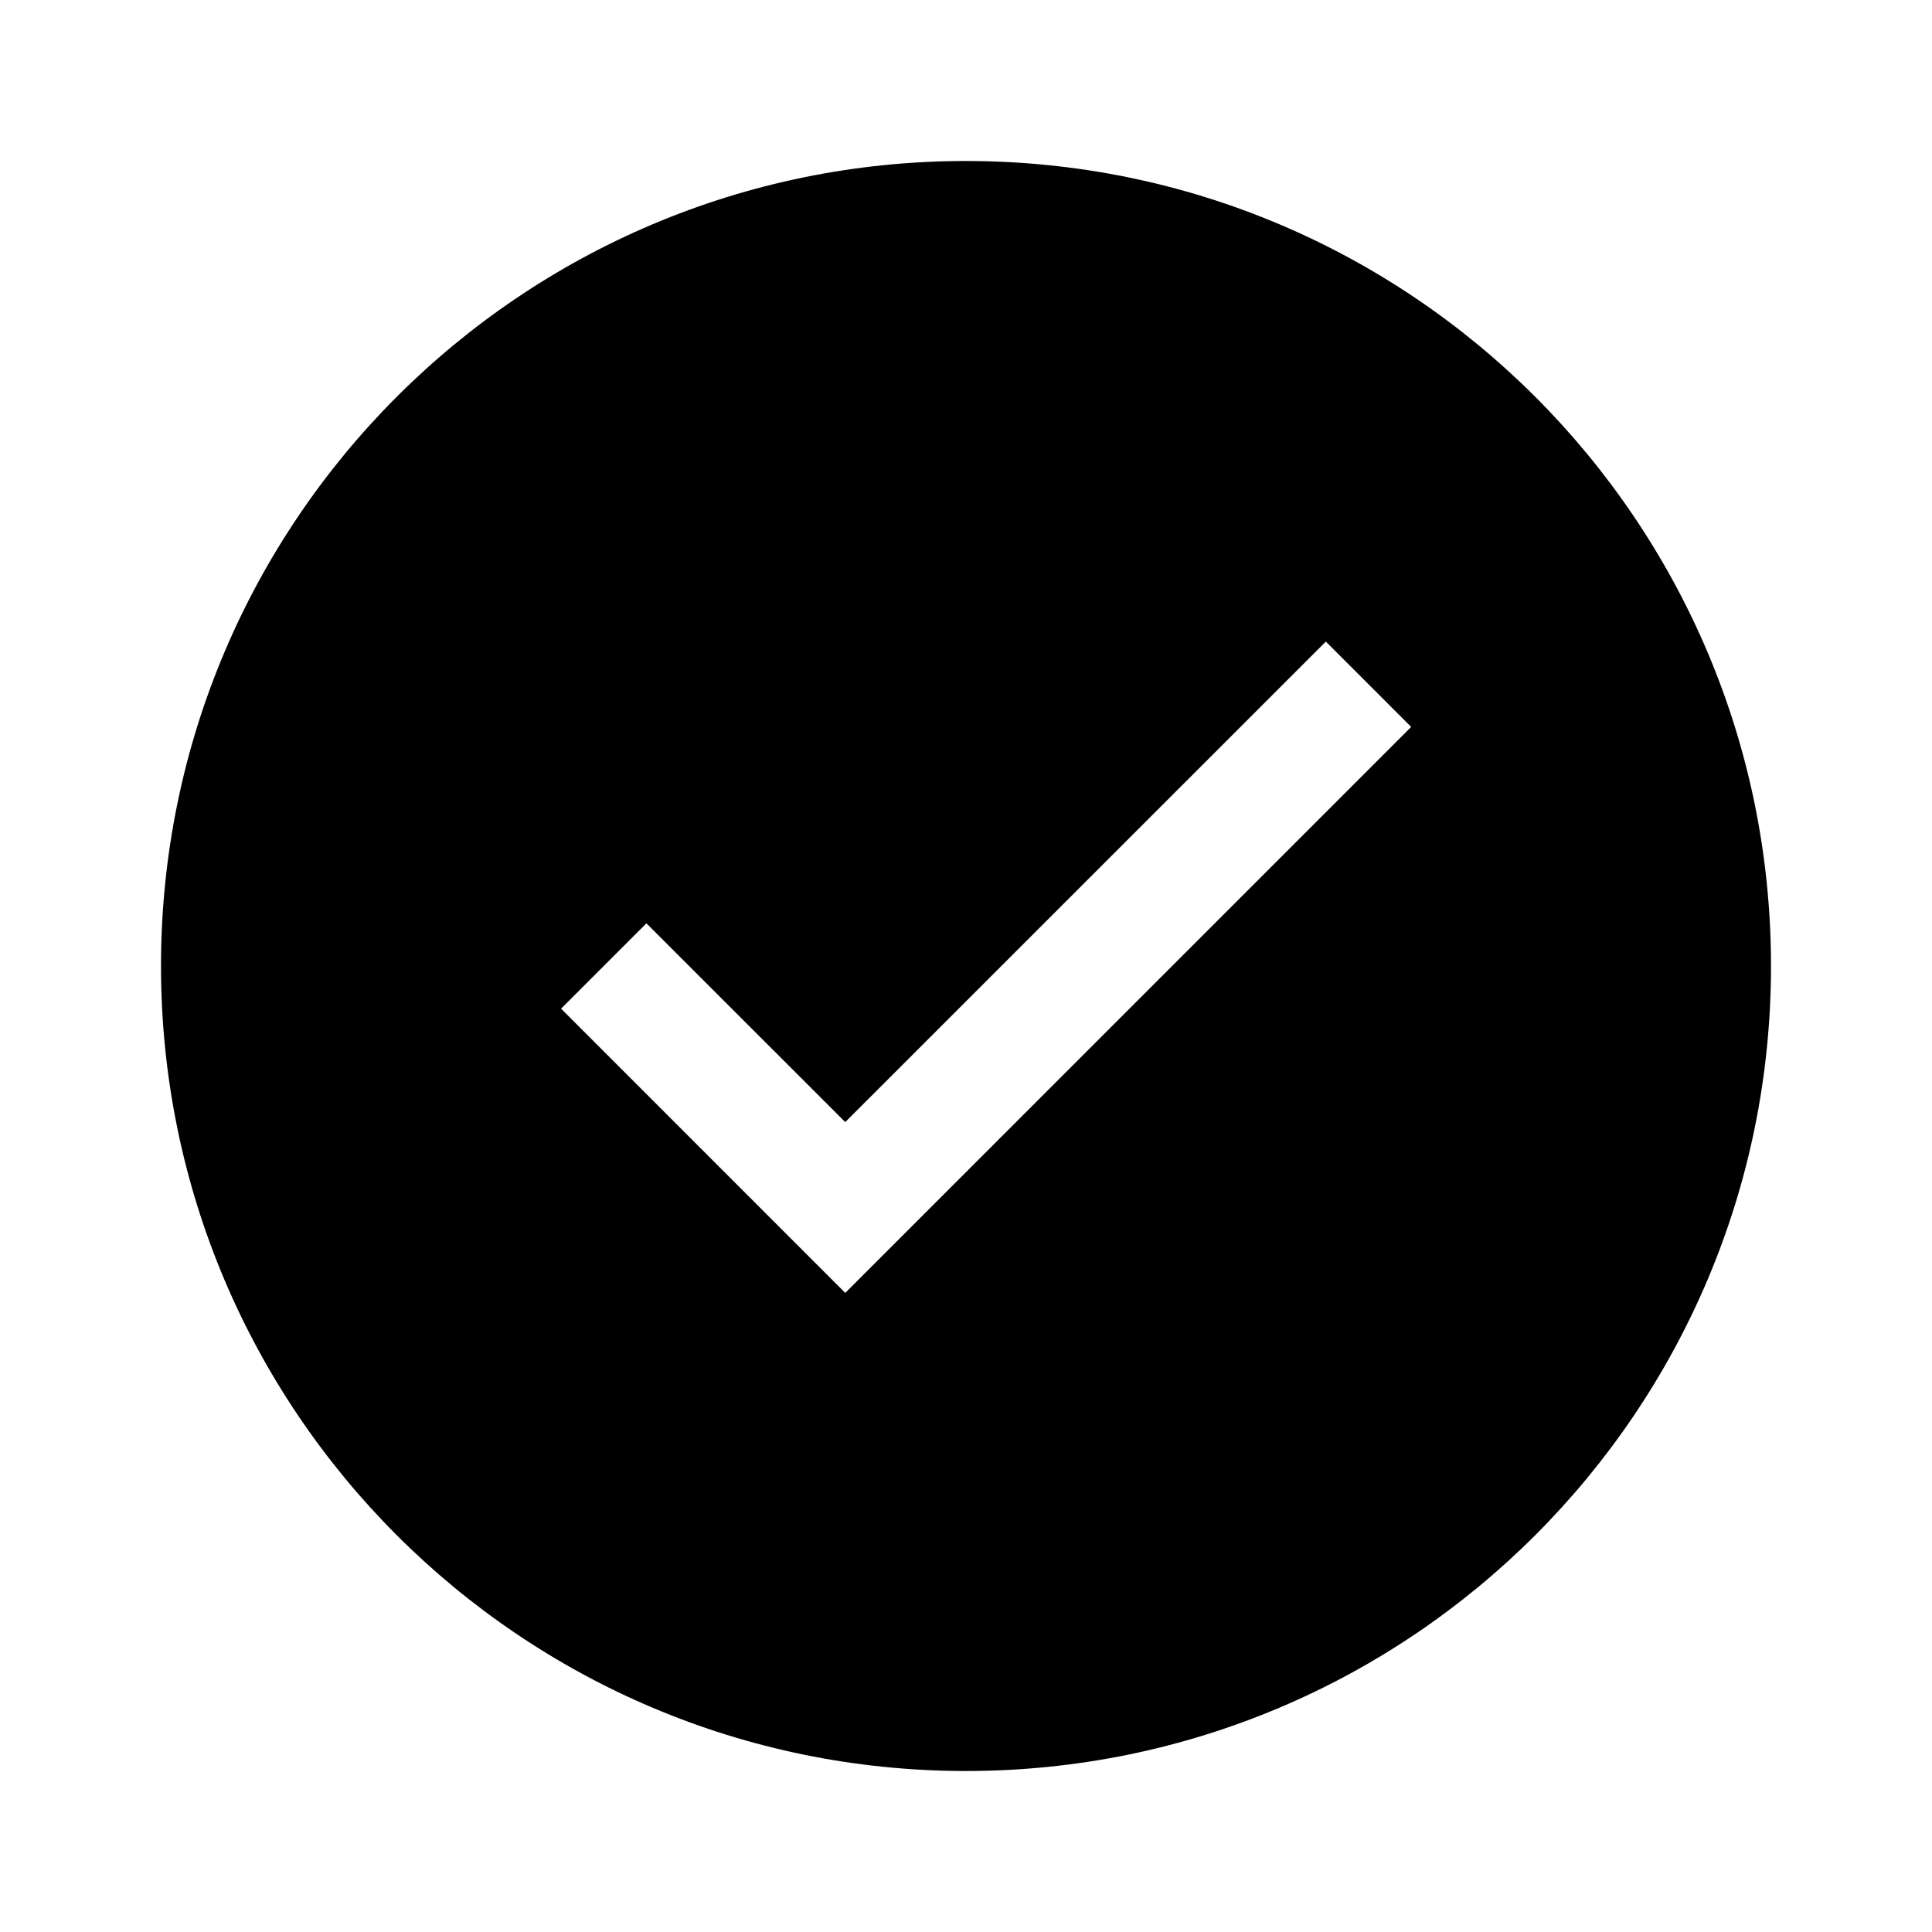
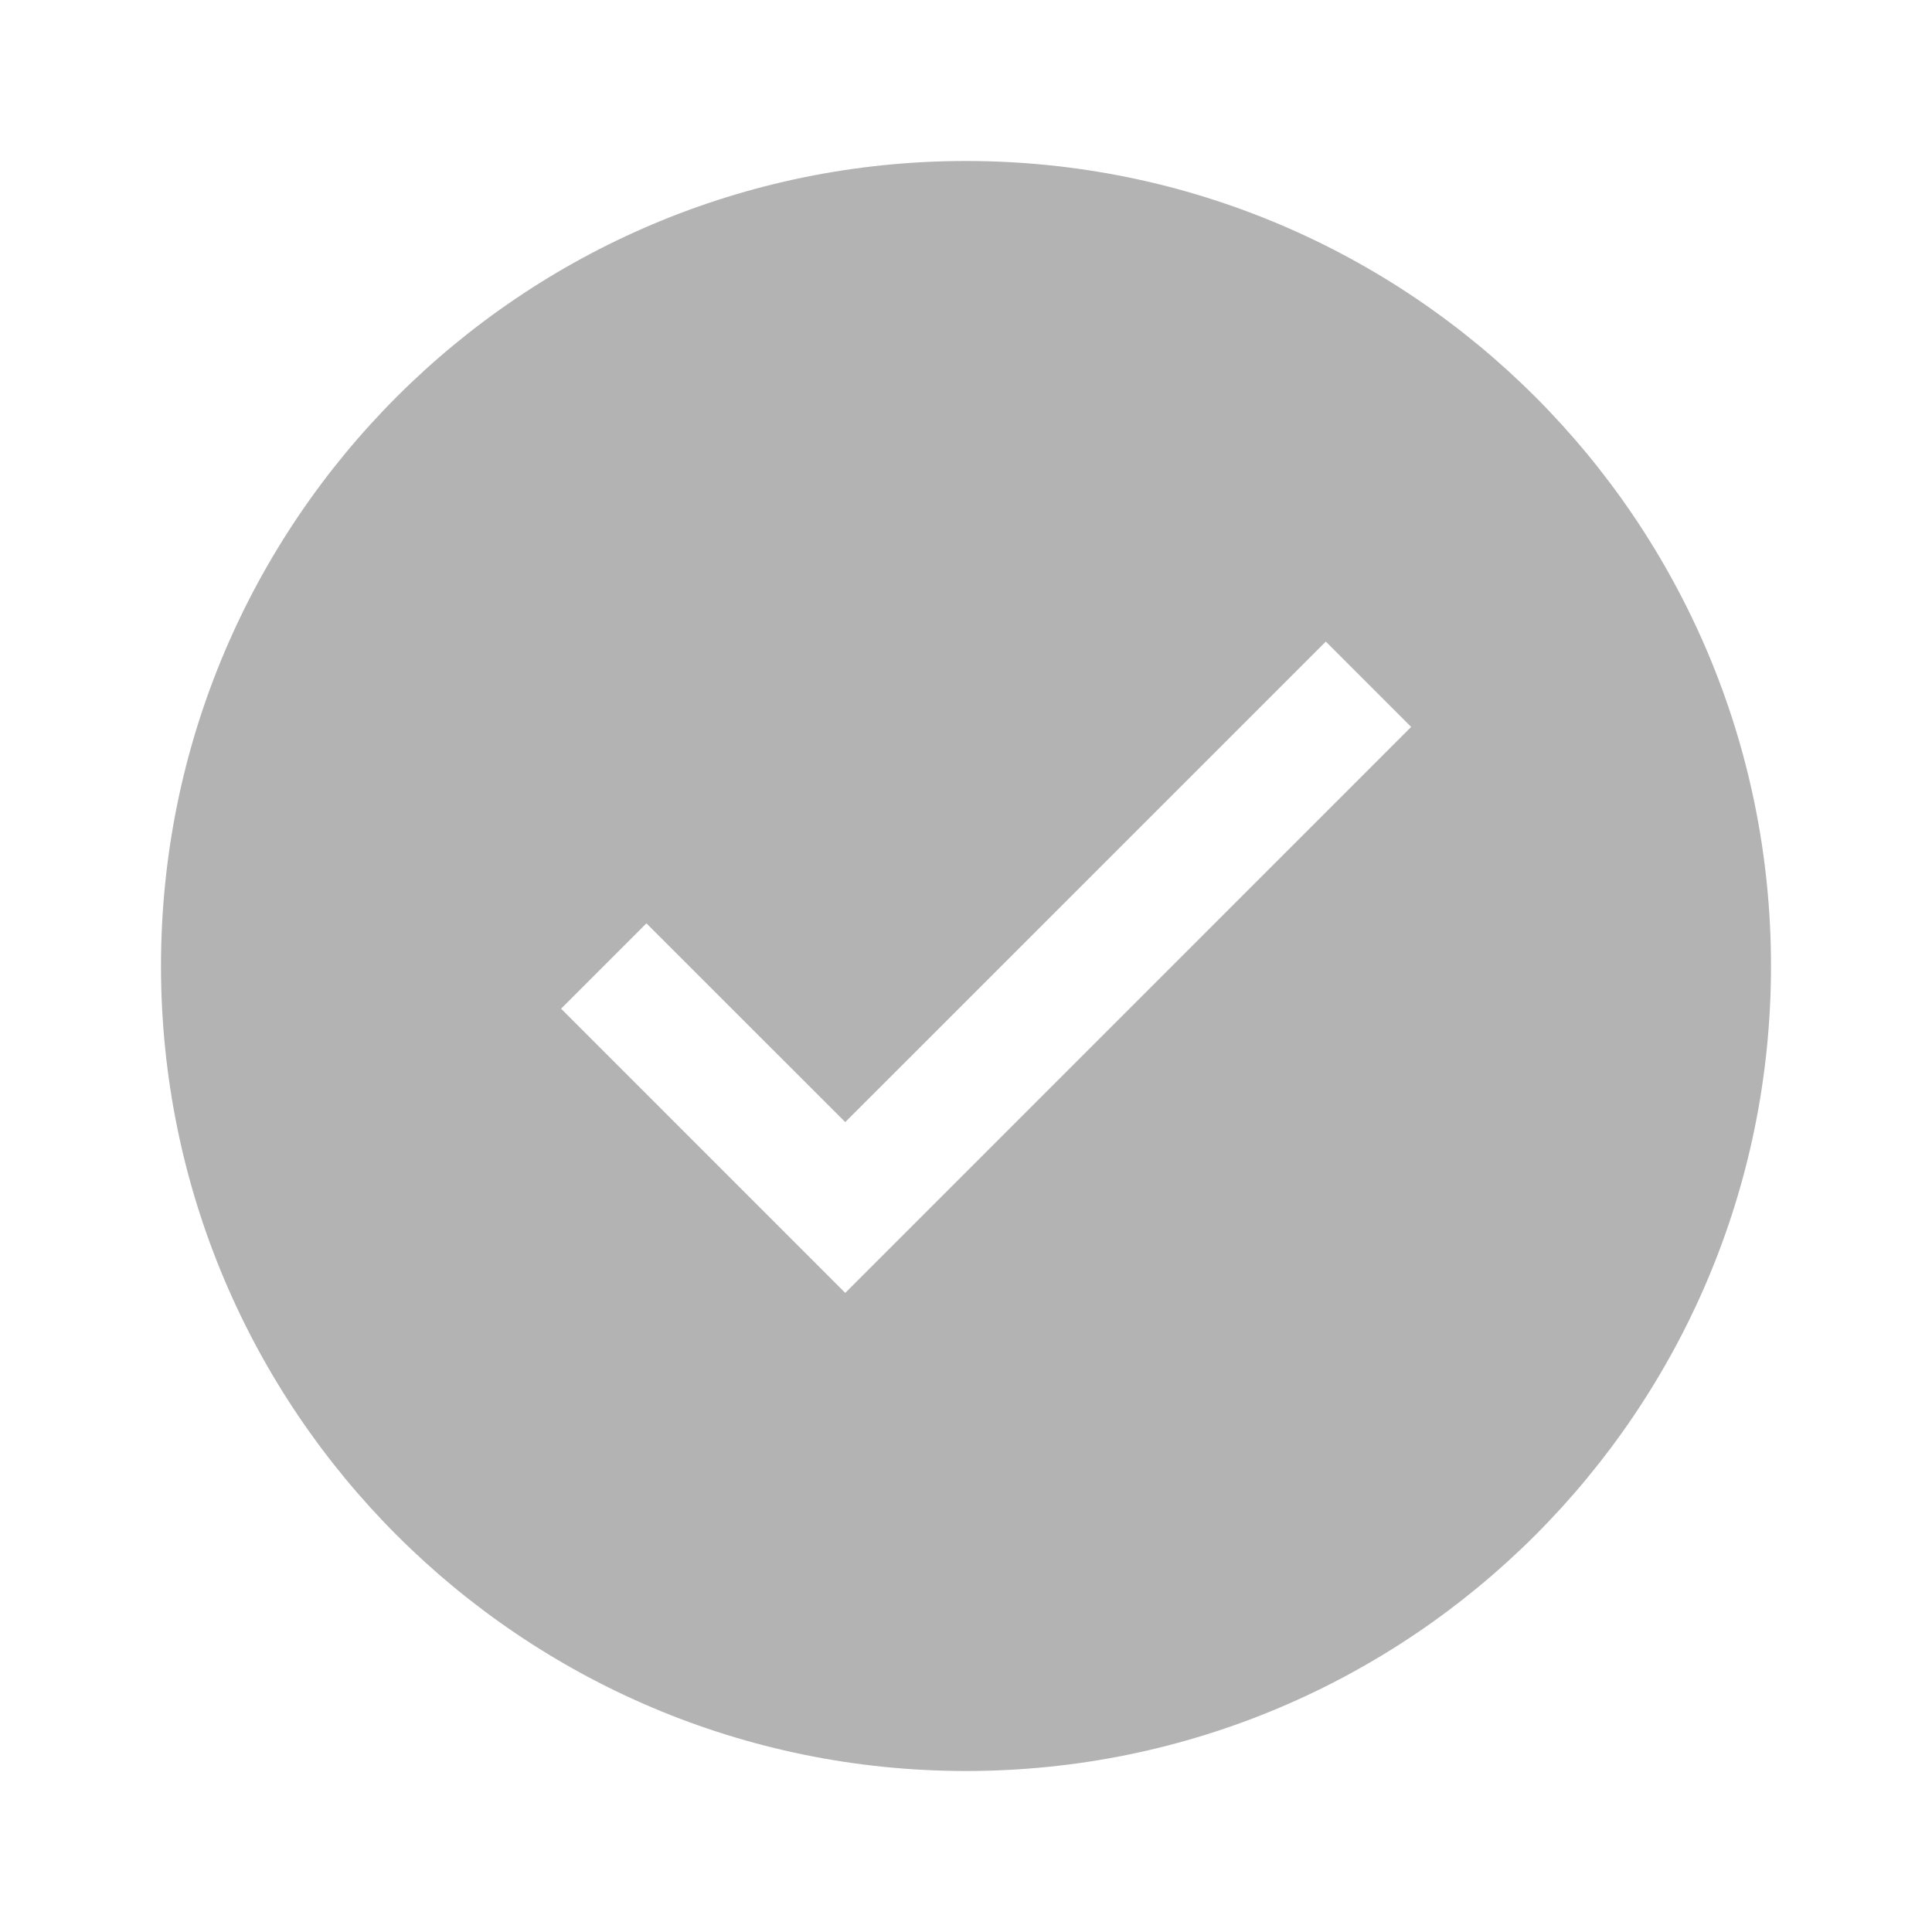
<svg xmlns="http://www.w3.org/2000/svg" width="24" height="24" viewBox="0 0 24 24" fill="none">
-   <path fill-rule="evenodd" clip-rule="evenodd" d="M12 22C17.523 22 22 17.523 22 12C22 6.477 17.523 2 12 2C6.477 2 2 6.477 2 12C2 17.523 6.477 22 12 22ZM10.5 16.061L17.53 9.03L16.47 7.97L10.5 13.939L8.03 11.47L6.97 12.53L10.5 16.061Z" fill="black" />
+   <path d="M12 22C17.523 22 22 17.523 22 12C22 6.477 17.523 2 12 2C6.477 2 2 6.477 2 12C2 17.523 6.477 22 12 22ZM10.5 16.061L6.97 12.53L8.03 11.47L10.5 13.939L16.47 7.97L17.53 9.03L10.5 16.061Z" fill="#B3B3B3" />
</svg>
